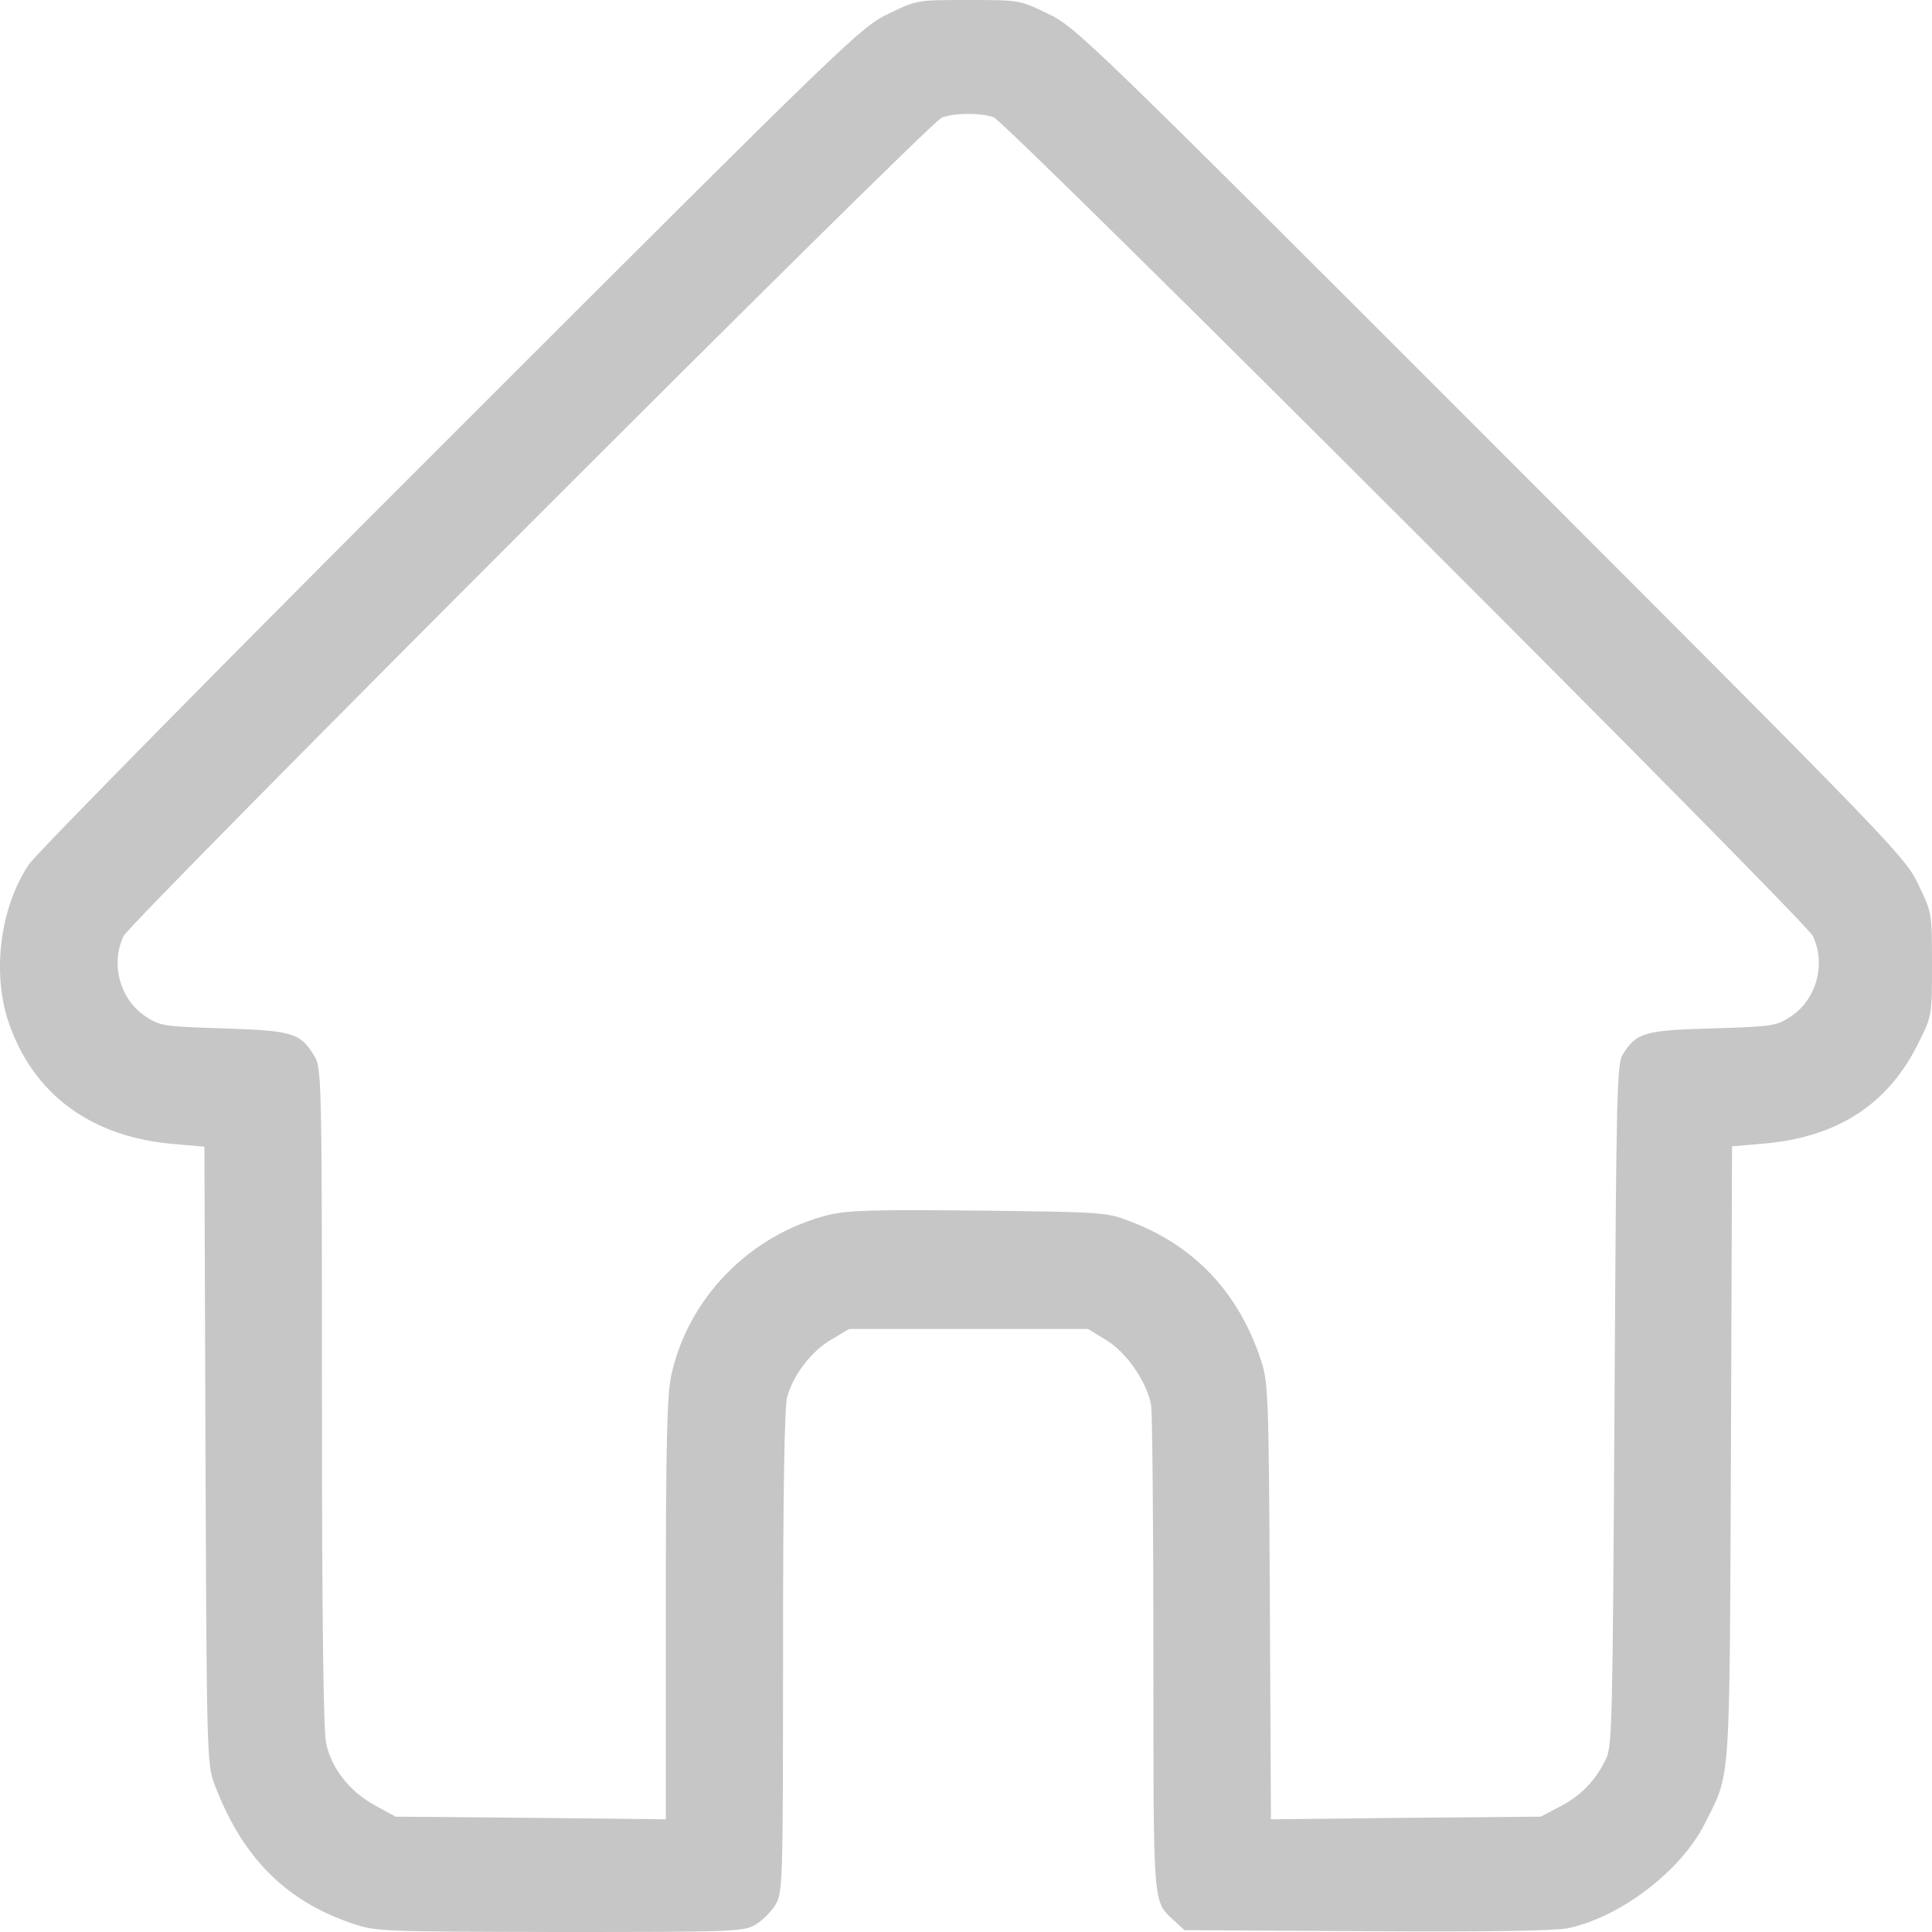
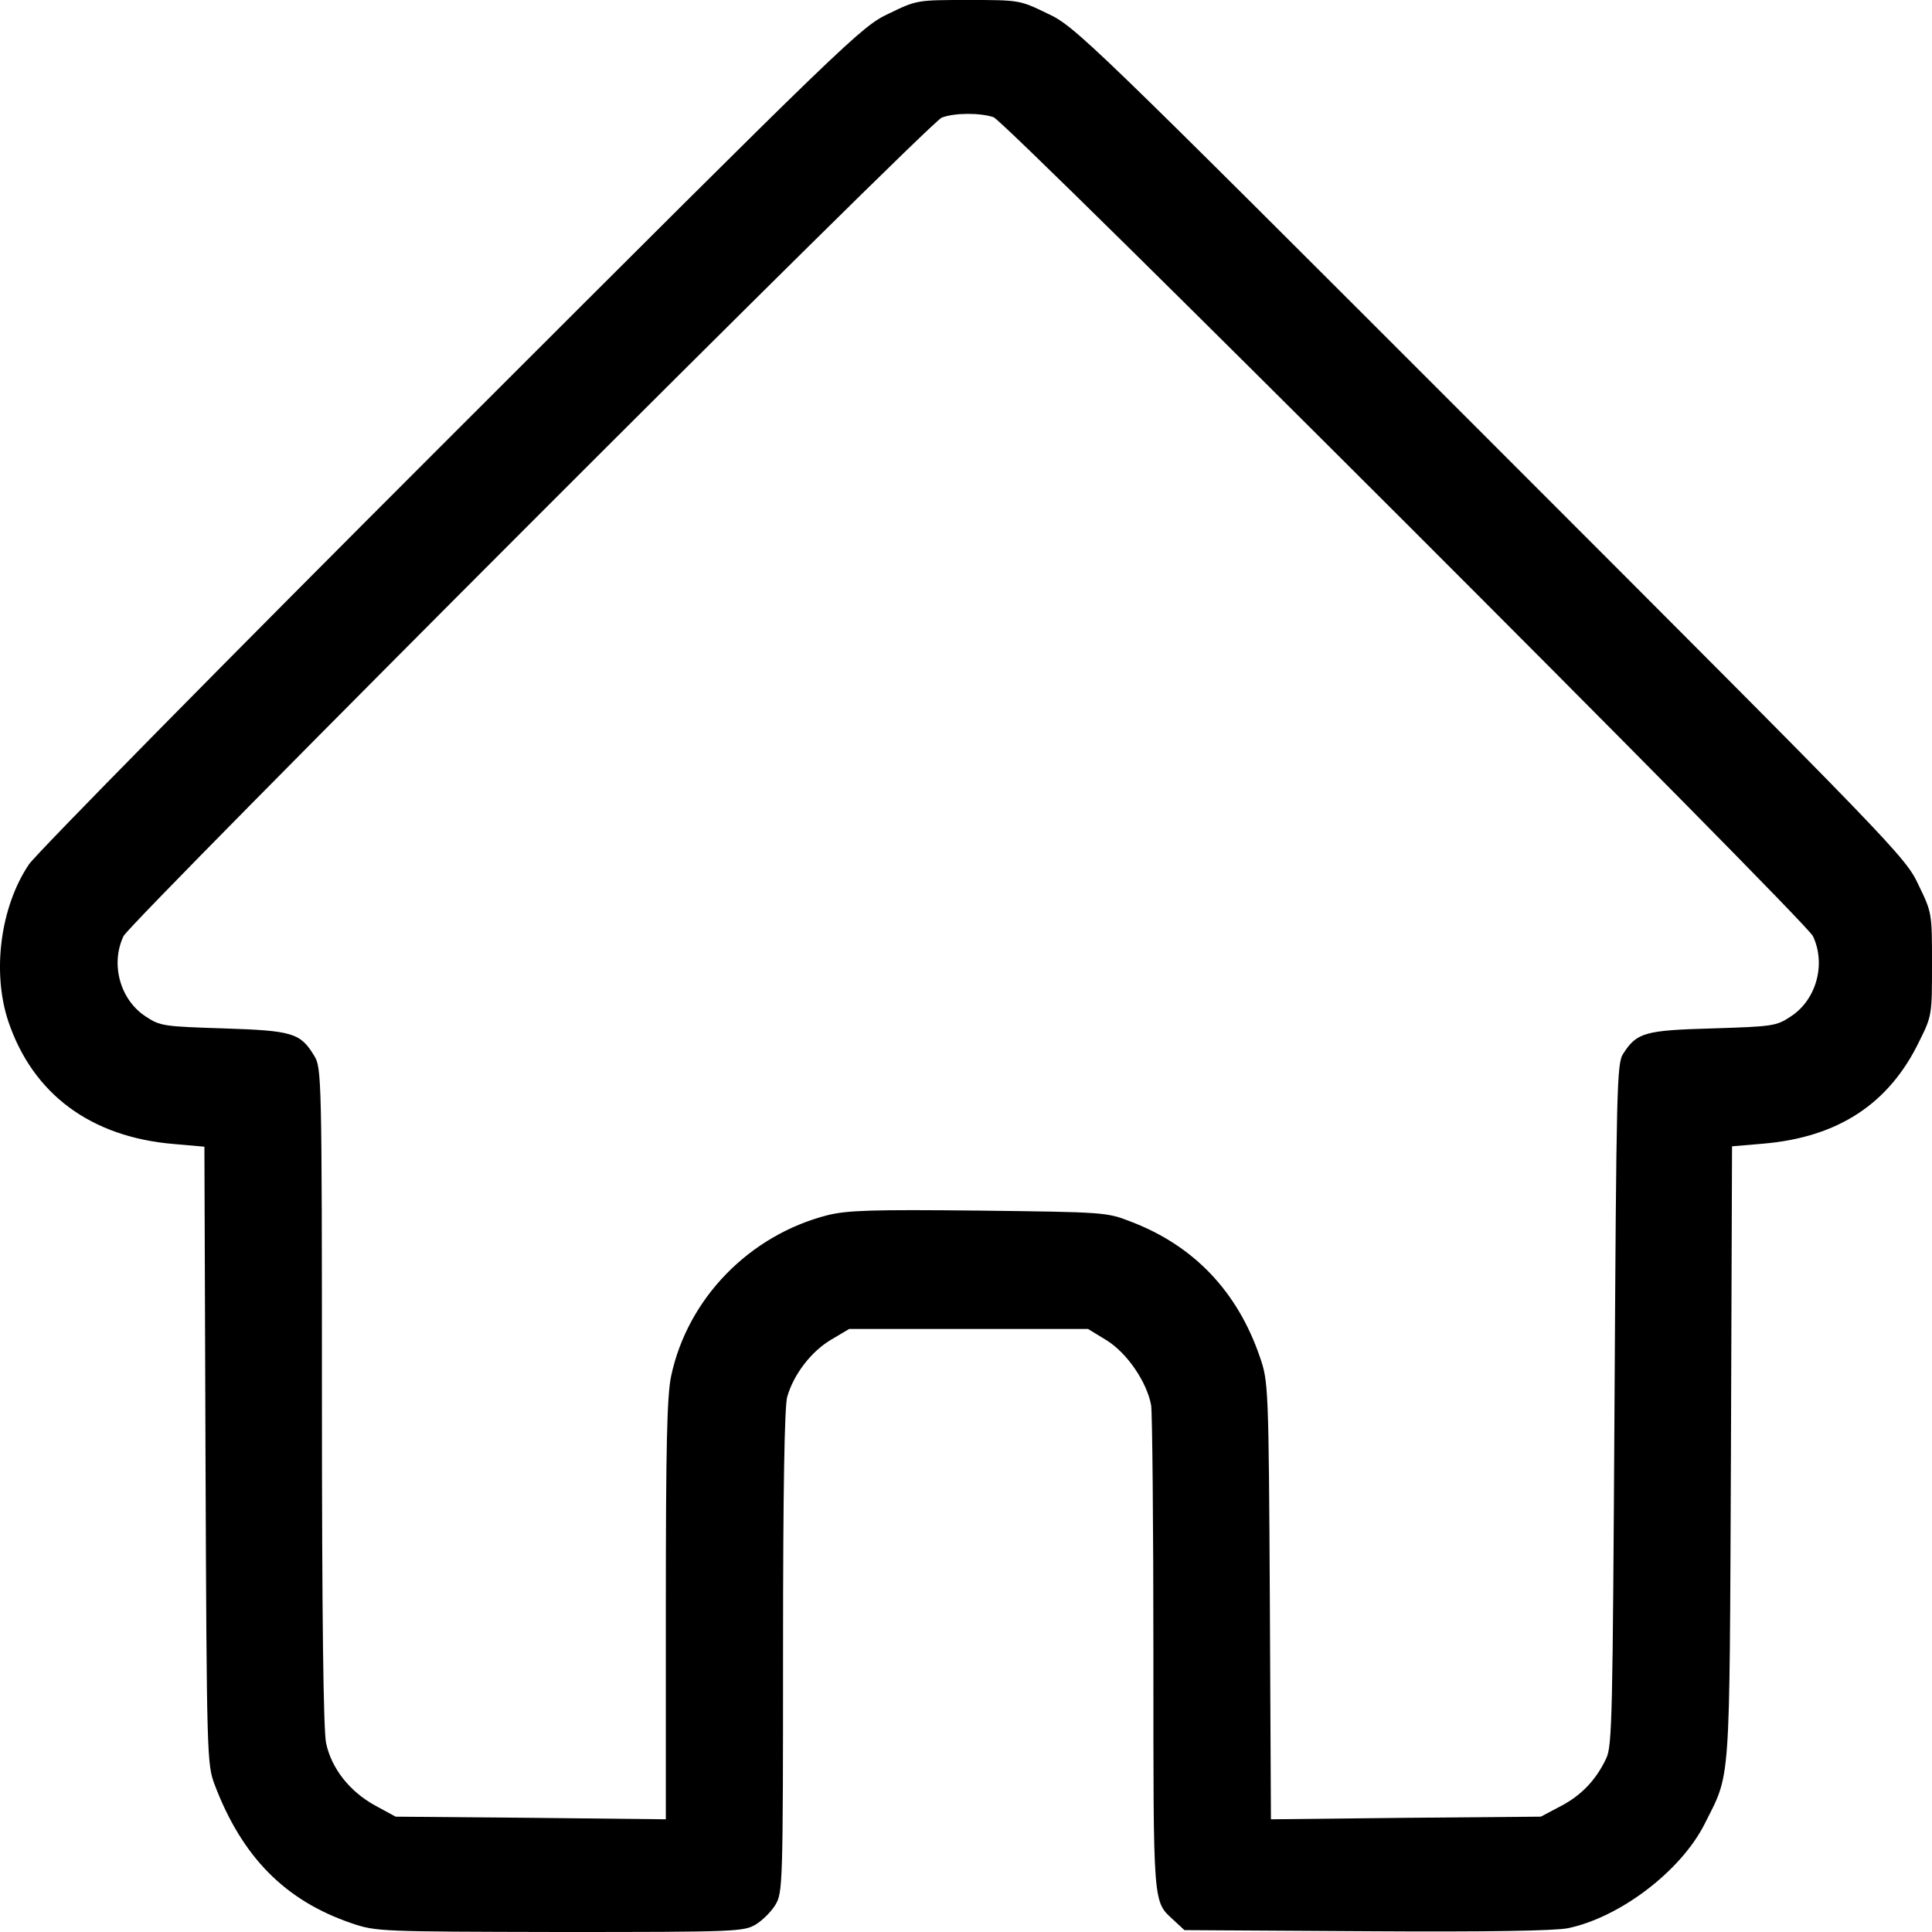
<svg xmlns="http://www.w3.org/2000/svg" width="30" height="30" viewBox="0 0 30 30" fill="none">
-   <path d="M13.802 0.211C13.374 0.411 13.203 0.575 7.006 6.769C3.508 10.262 0.562 13.256 0.45 13.421C0.004 14.084 -0.125 15.094 0.128 15.857C0.509 16.99 1.413 17.66 2.71 17.765L3.174 17.806L3.191 22.597C3.209 27.299 3.215 27.393 3.332 27.71C3.76 28.838 4.429 29.513 5.462 29.865C5.844 29.994 5.903 29.994 8.696 30C11.437 30 11.548 29.994 11.736 29.883C11.842 29.818 11.977 29.683 12.041 29.577C12.153 29.389 12.159 29.272 12.159 25.656C12.159 23.113 12.182 21.851 12.223 21.693C12.323 21.34 12.599 20.982 12.91 20.8L13.186 20.636H15.04H16.895L17.183 20.812C17.505 21.012 17.81 21.464 17.875 21.822C17.893 21.945 17.91 23.689 17.91 25.703C17.91 29.665 17.898 29.513 18.233 29.824L18.392 29.971L21.214 29.988C23.104 30 24.143 29.982 24.348 29.941C25.158 29.771 26.097 29.055 26.467 28.327C26.878 27.505 26.854 27.84 26.878 22.567L26.895 17.8L27.377 17.759C28.539 17.66 29.331 17.143 29.8 16.174C30 15.775 30 15.757 30 14.971C30 14.178 30 14.172 29.789 13.738C29.589 13.309 29.431 13.145 23.145 6.857C16.86 0.569 16.695 0.411 16.267 0.211C15.833 0 15.827 0 15.034 0C14.242 0 14.236 0 13.802 0.211ZM15.428 1.82C15.639 1.902 28.034 14.29 28.151 14.536C28.357 14.971 28.204 15.523 27.811 15.781C27.582 15.934 27.529 15.939 26.596 15.969C25.54 15.998 25.416 16.033 25.205 16.362C25.105 16.509 25.099 16.884 25.07 21.81C25.041 26.642 25.035 27.111 24.941 27.305C24.783 27.64 24.554 27.881 24.225 28.051L23.926 28.209L21.831 28.227L19.735 28.25L19.718 24.851C19.7 21.528 19.694 21.452 19.565 21.076C19.219 20.061 18.544 19.344 17.558 18.969C17.183 18.822 17.147 18.822 15.199 18.798C13.538 18.781 13.162 18.793 12.851 18.869C11.636 19.18 10.68 20.16 10.422 21.364C10.357 21.669 10.339 22.438 10.339 24.998V28.25L8.244 28.227L6.143 28.209L5.82 28.033C5.427 27.816 5.146 27.458 5.063 27.065C5.022 26.859 4.999 25.133 4.999 21.675C4.999 16.732 4.993 16.579 4.881 16.397C4.664 16.039 4.547 16.004 3.473 15.969C2.54 15.939 2.487 15.934 2.258 15.781C1.865 15.523 1.712 14.971 1.918 14.536C2.029 14.307 14.424 1.902 14.624 1.826C14.823 1.75 15.222 1.75 15.428 1.82Z" fill="#C6C6C6" />
+   <path d="M13.802 0.211C13.374 0.411 13.203 0.575 7.006 6.769C3.508 10.262 0.562 13.256 0.45 13.421C0.004 14.084 -0.125 15.094 0.128 15.857C0.509 16.99 1.413 17.66 2.71 17.765L3.174 17.806L3.191 22.597C3.209 27.299 3.215 27.393 3.332 27.71C3.76 28.838 4.429 29.513 5.462 29.865C5.844 29.994 5.903 29.994 8.696 30C11.437 30 11.548 29.994 11.736 29.883C11.842 29.818 11.977 29.683 12.041 29.577C12.153 29.389 12.159 29.272 12.159 25.656C12.159 23.113 12.182 21.851 12.223 21.693C12.323 21.34 12.599 20.982 12.91 20.8L13.186 20.636H15.04H16.895L17.183 20.812C17.505 21.012 17.81 21.464 17.875 21.822C17.893 21.945 17.91 23.689 17.91 25.703C17.91 29.665 17.898 29.513 18.233 29.824L18.392 29.971L21.214 29.988C23.104 30 24.143 29.982 24.348 29.941C25.158 29.771 26.097 29.055 26.467 28.327C26.878 27.505 26.854 27.84 26.878 22.567L26.895 17.8L27.377 17.759C28.539 17.66 29.331 17.143 29.8 16.174C30 15.775 30 15.757 30 14.971C30 14.178 30 14.172 29.789 13.738C29.589 13.309 29.431 13.145 23.145 6.857C16.86 0.569 16.695 0.411 16.267 0.211C15.833 0 15.827 0 15.034 0C14.242 0 14.236 0 13.802 0.211ZM15.428 1.82C15.639 1.902 28.034 14.29 28.151 14.536C28.357 14.971 28.204 15.523 27.811 15.781C27.582 15.934 27.529 15.939 26.596 15.969C25.54 15.998 25.416 16.033 25.205 16.362C25.105 16.509 25.099 16.884 25.07 21.81C25.041 26.642 25.035 27.111 24.941 27.305C24.783 27.64 24.554 27.881 24.225 28.051L23.926 28.209L21.831 28.227L19.735 28.25L19.718 24.851C19.7 21.528 19.694 21.452 19.565 21.076C19.219 20.061 18.544 19.344 17.558 18.969C17.183 18.822 17.147 18.822 15.199 18.798C13.538 18.781 13.162 18.793 12.851 18.869C11.636 19.18 10.68 20.16 10.422 21.364C10.357 21.669 10.339 22.438 10.339 24.998V28.25L8.244 28.227L6.143 28.209L5.82 28.033C5.427 27.816 5.146 27.458 5.063 27.065C5.022 26.859 4.999 25.133 4.999 21.675C4.999 16.732 4.993 16.579 4.881 16.397C4.664 16.039 4.547 16.004 3.473 15.969C2.54 15.939 2.487 15.934 2.258 15.781C1.865 15.523 1.712 14.971 1.918 14.536C2.029 14.307 14.424 1.902 14.624 1.826C14.823 1.75 15.222 1.75 15.428 1.82Z" fill="currentColor" />
</svg>
